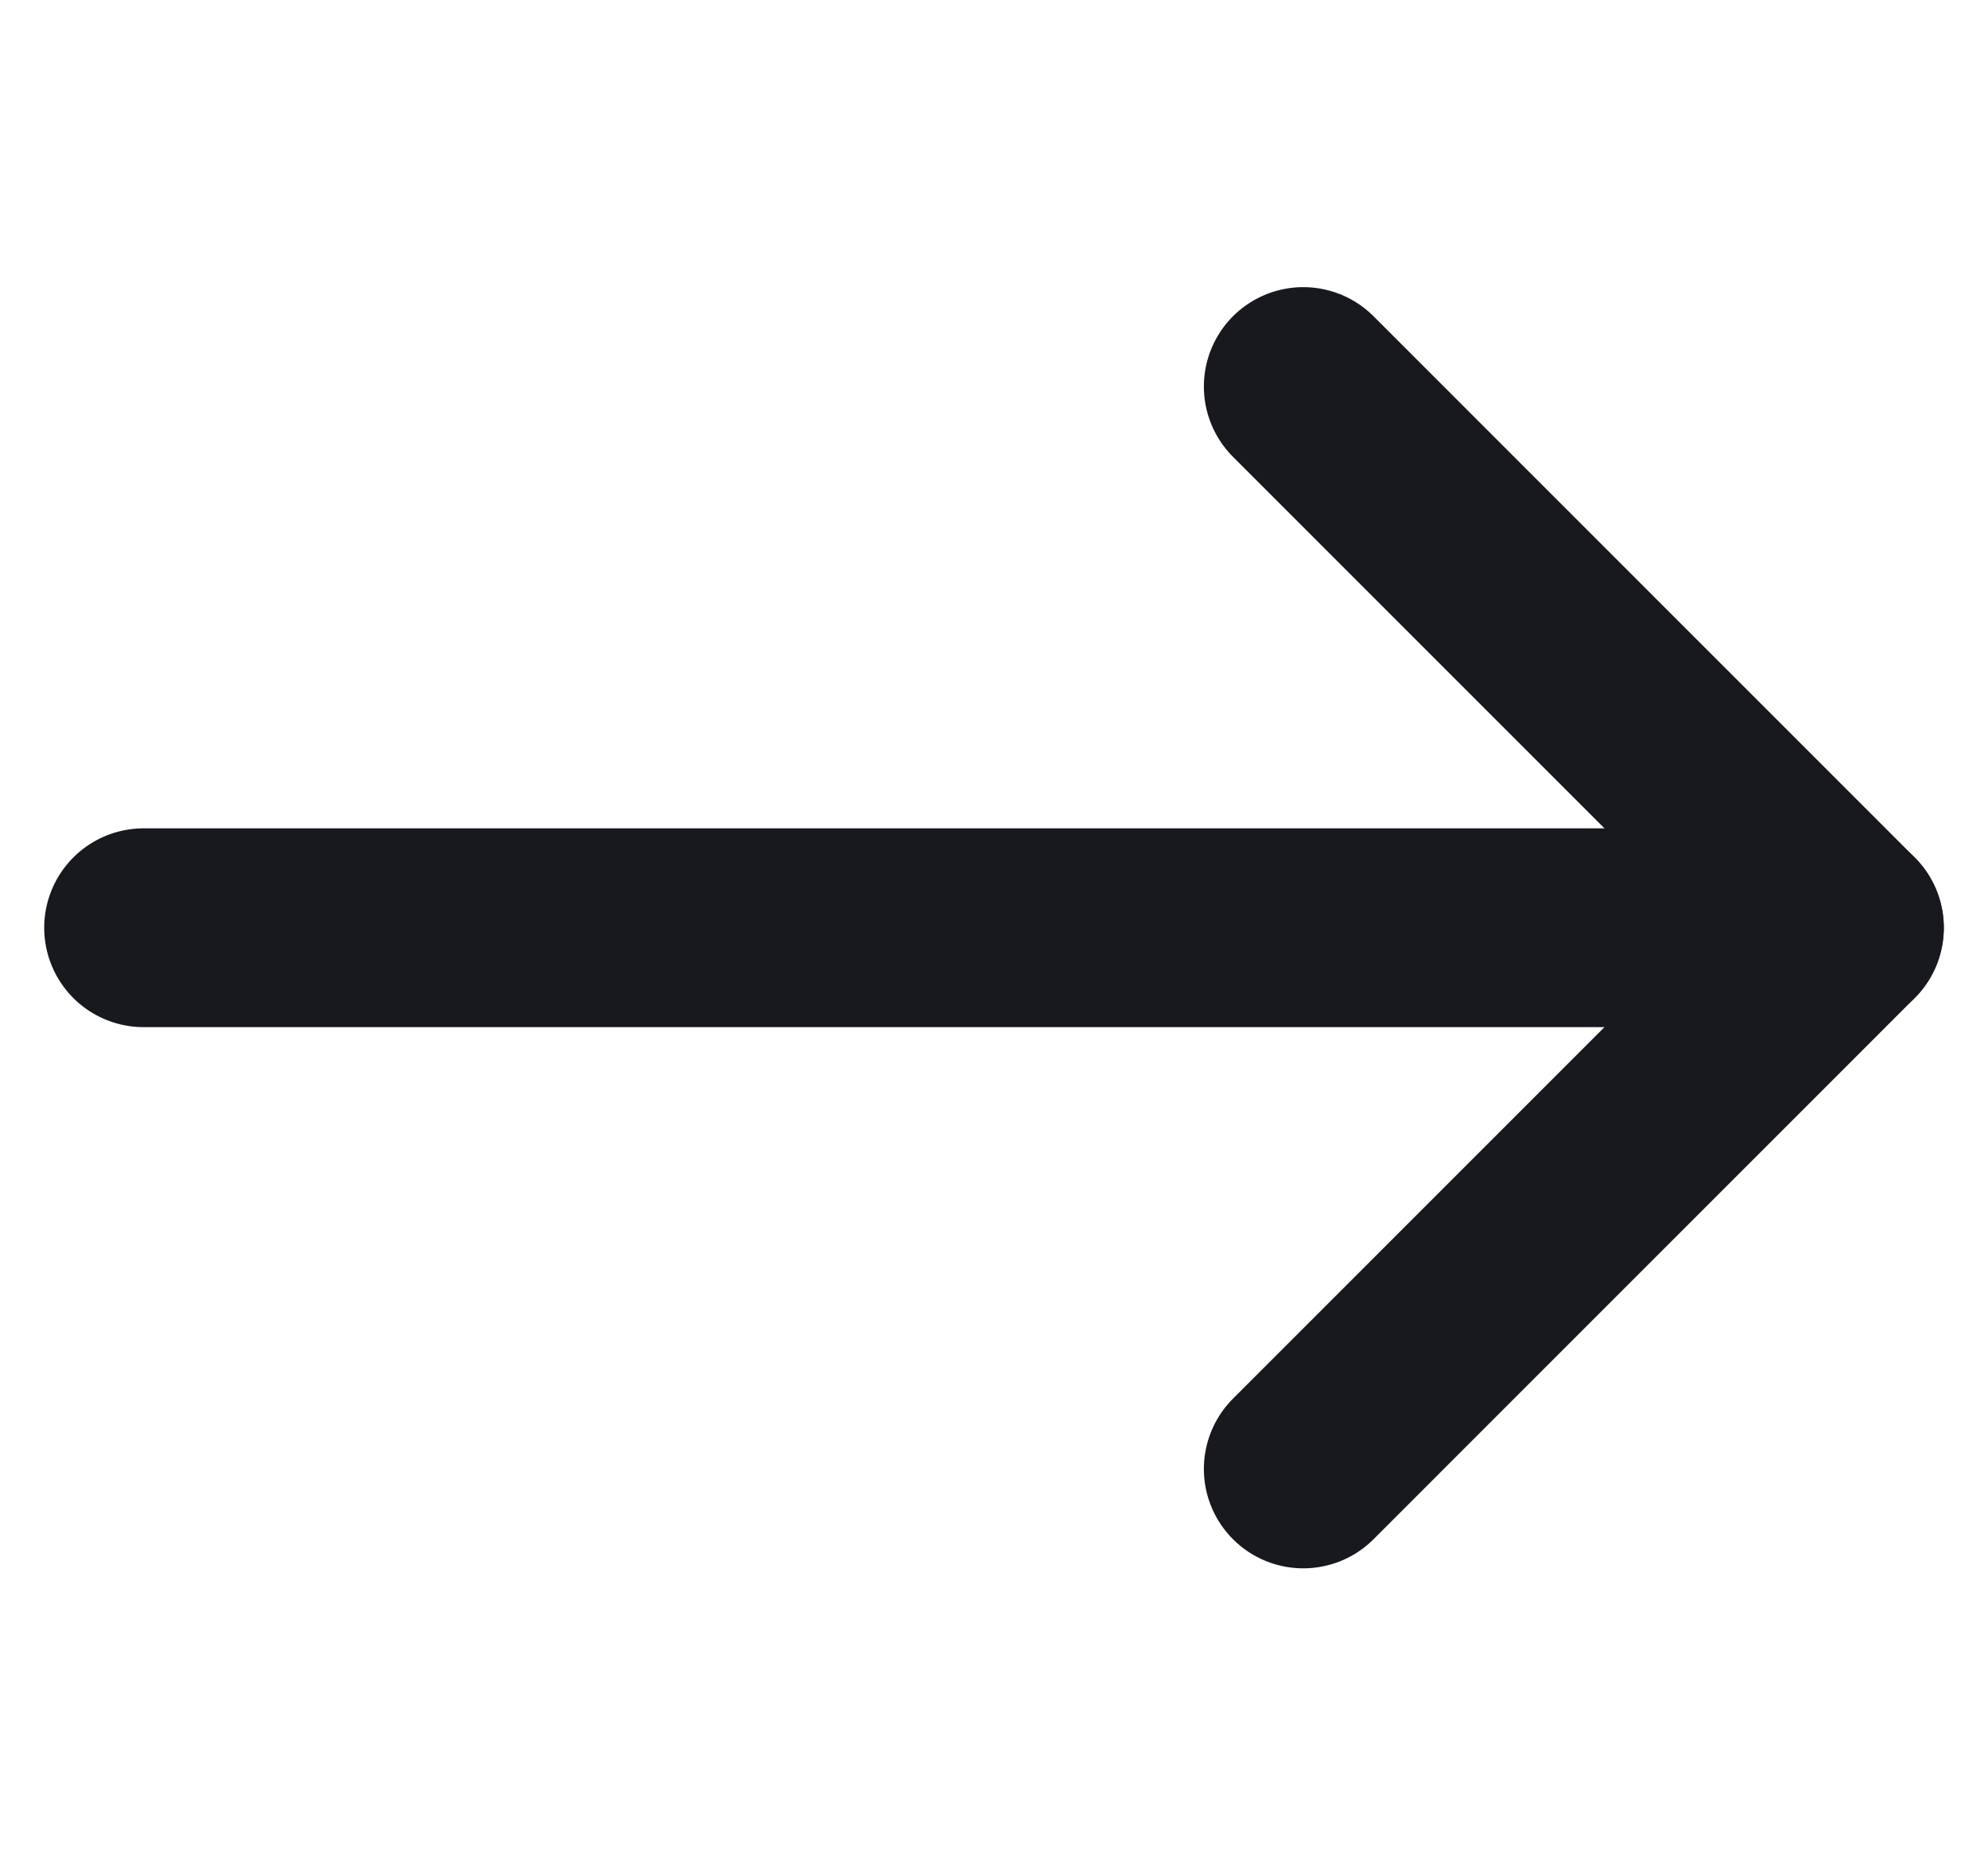
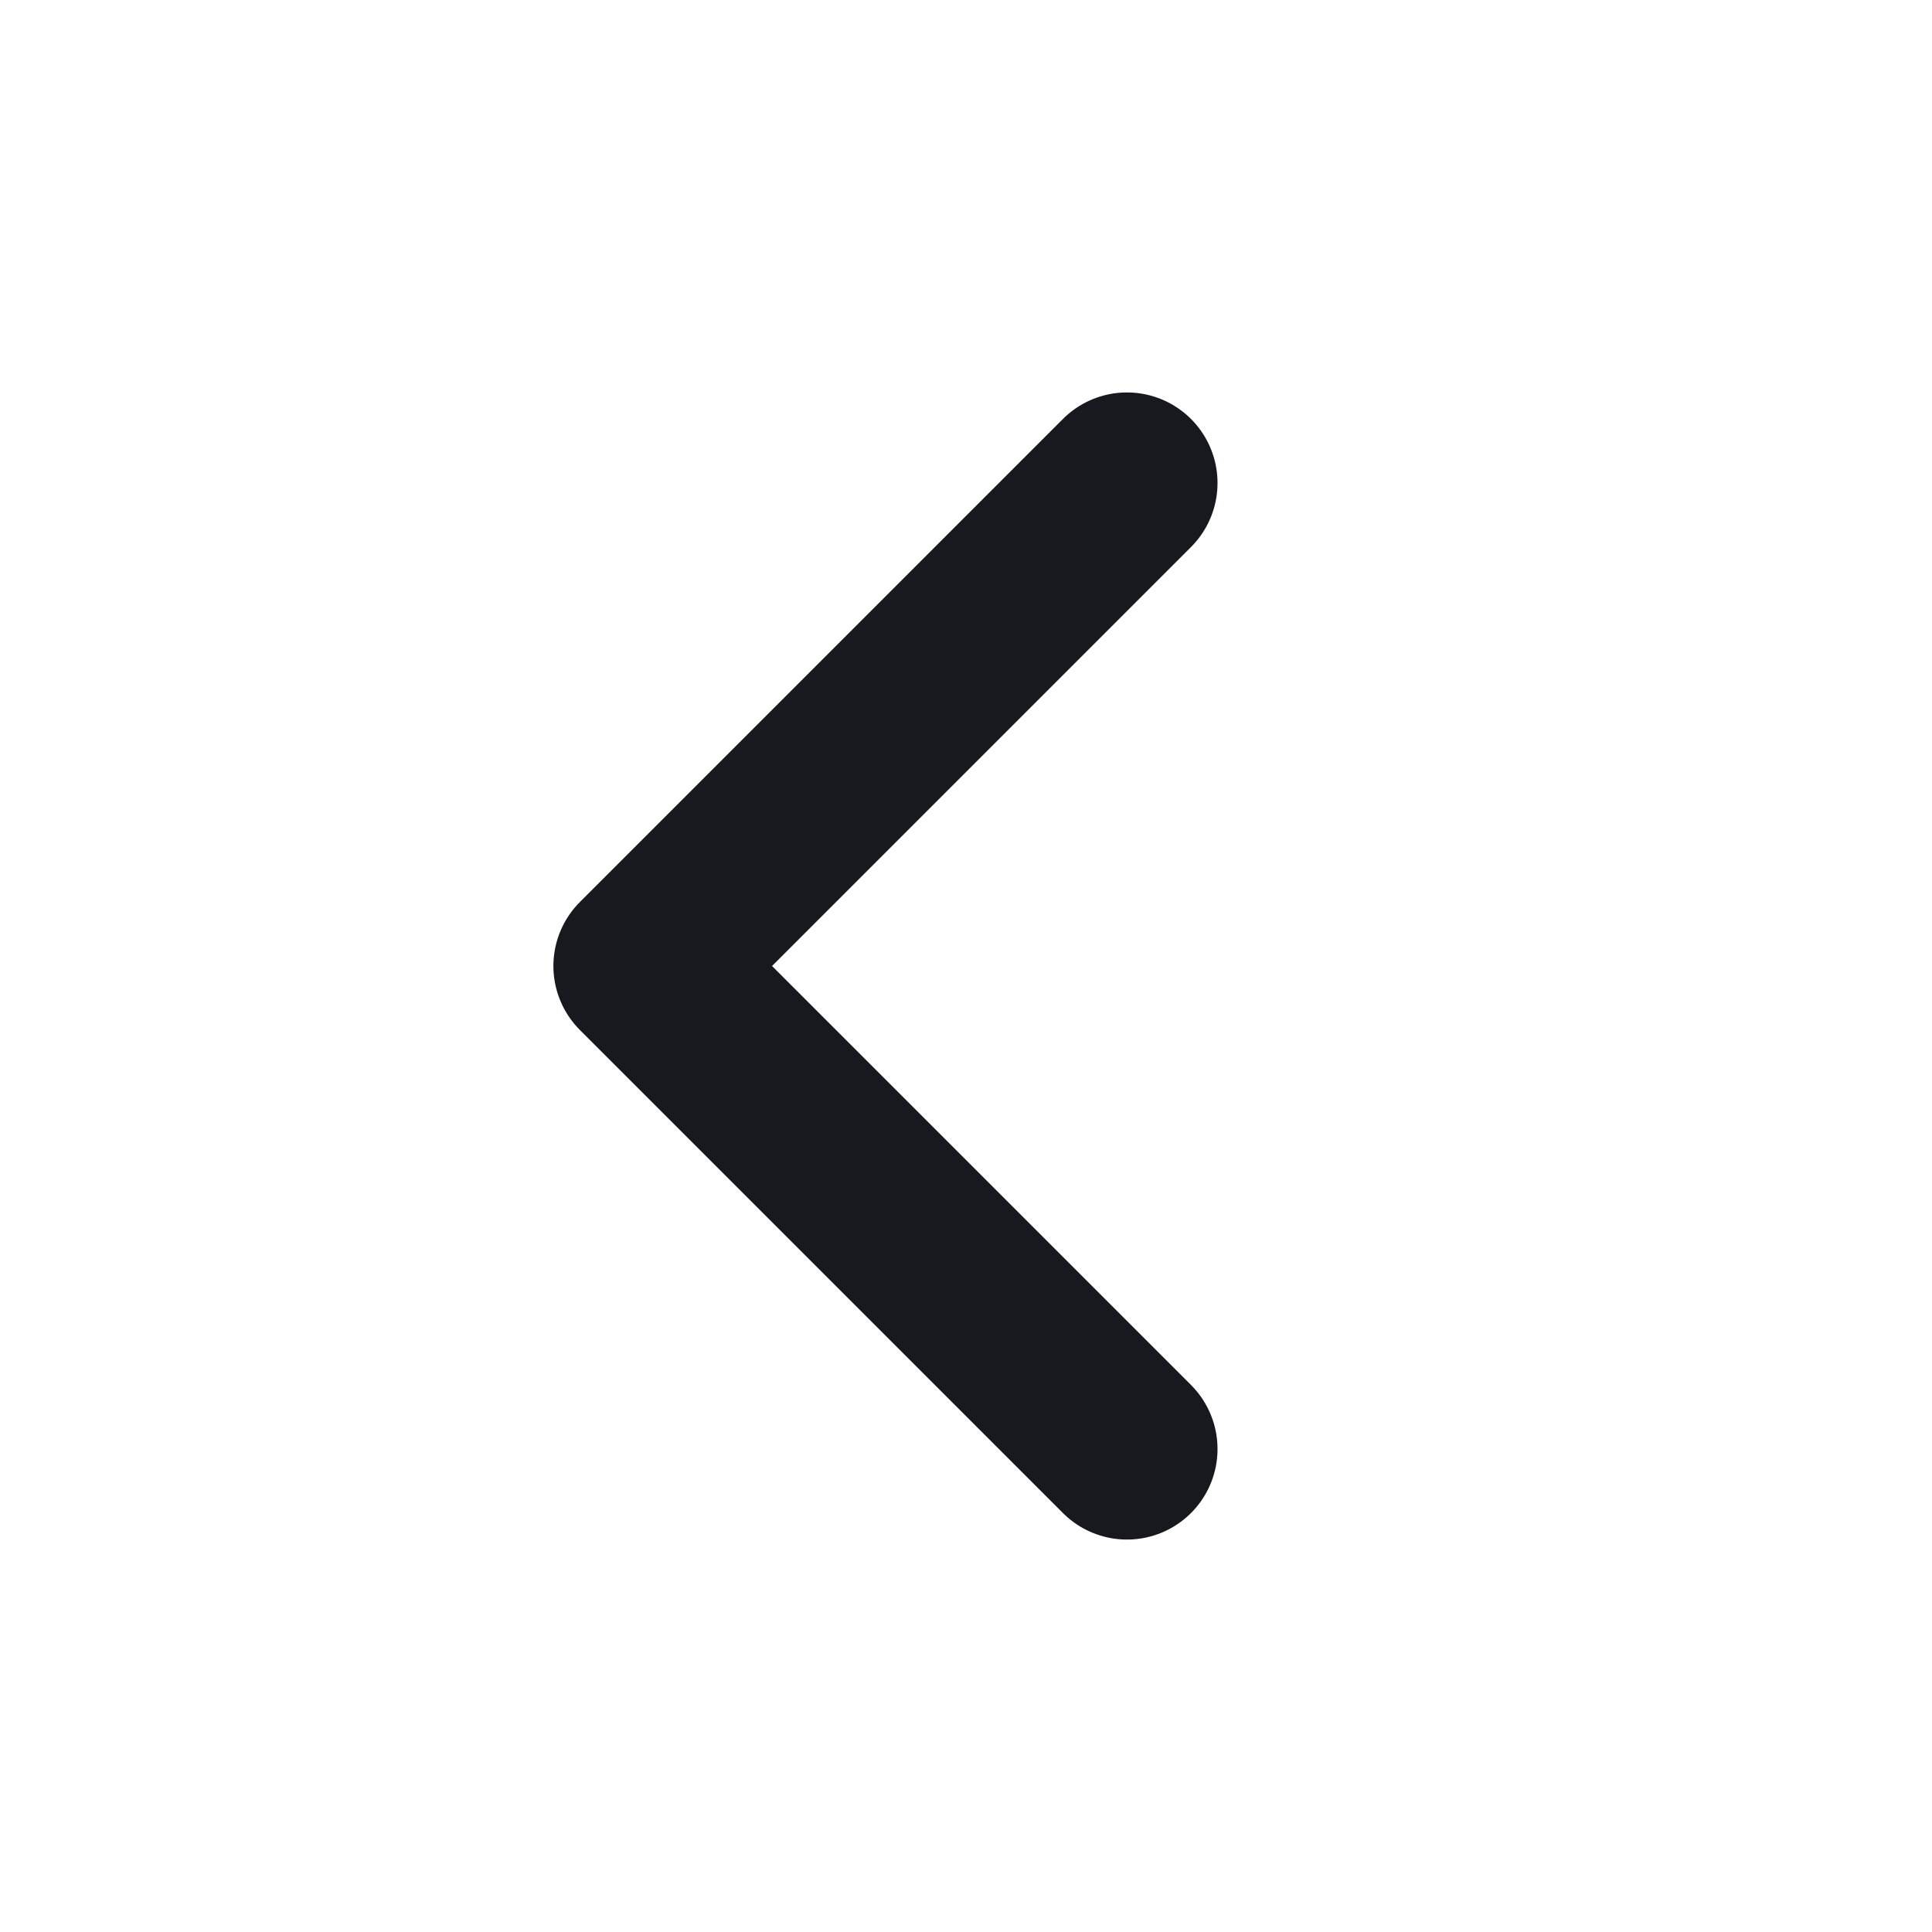
- <svg xmlns="http://www.w3.org/2000/svg" width="30" height="28" viewBox="0 0 30 28" fill="none">
-   <path d="M2.167 14H27.833" stroke="#18191F" stroke-width="3" stroke-linecap="round" stroke-linejoin="round" />
-   <path d="M19.667 22.167L27.833 14L19.667 5.833" stroke="#18191F" stroke-width="3" stroke-linecap="round" stroke-linejoin="round" />
+ <svg xmlns="http://www.w3.org/2000/svg" width="32" height="32" viewBox="0 0 32 32" fill="none">
+   <path d="M18.666 24L10.666 16L18.666 8" stroke="#18191F" stroke-width="3" stroke-linecap="round" stroke-linejoin="round" />
</svg>
